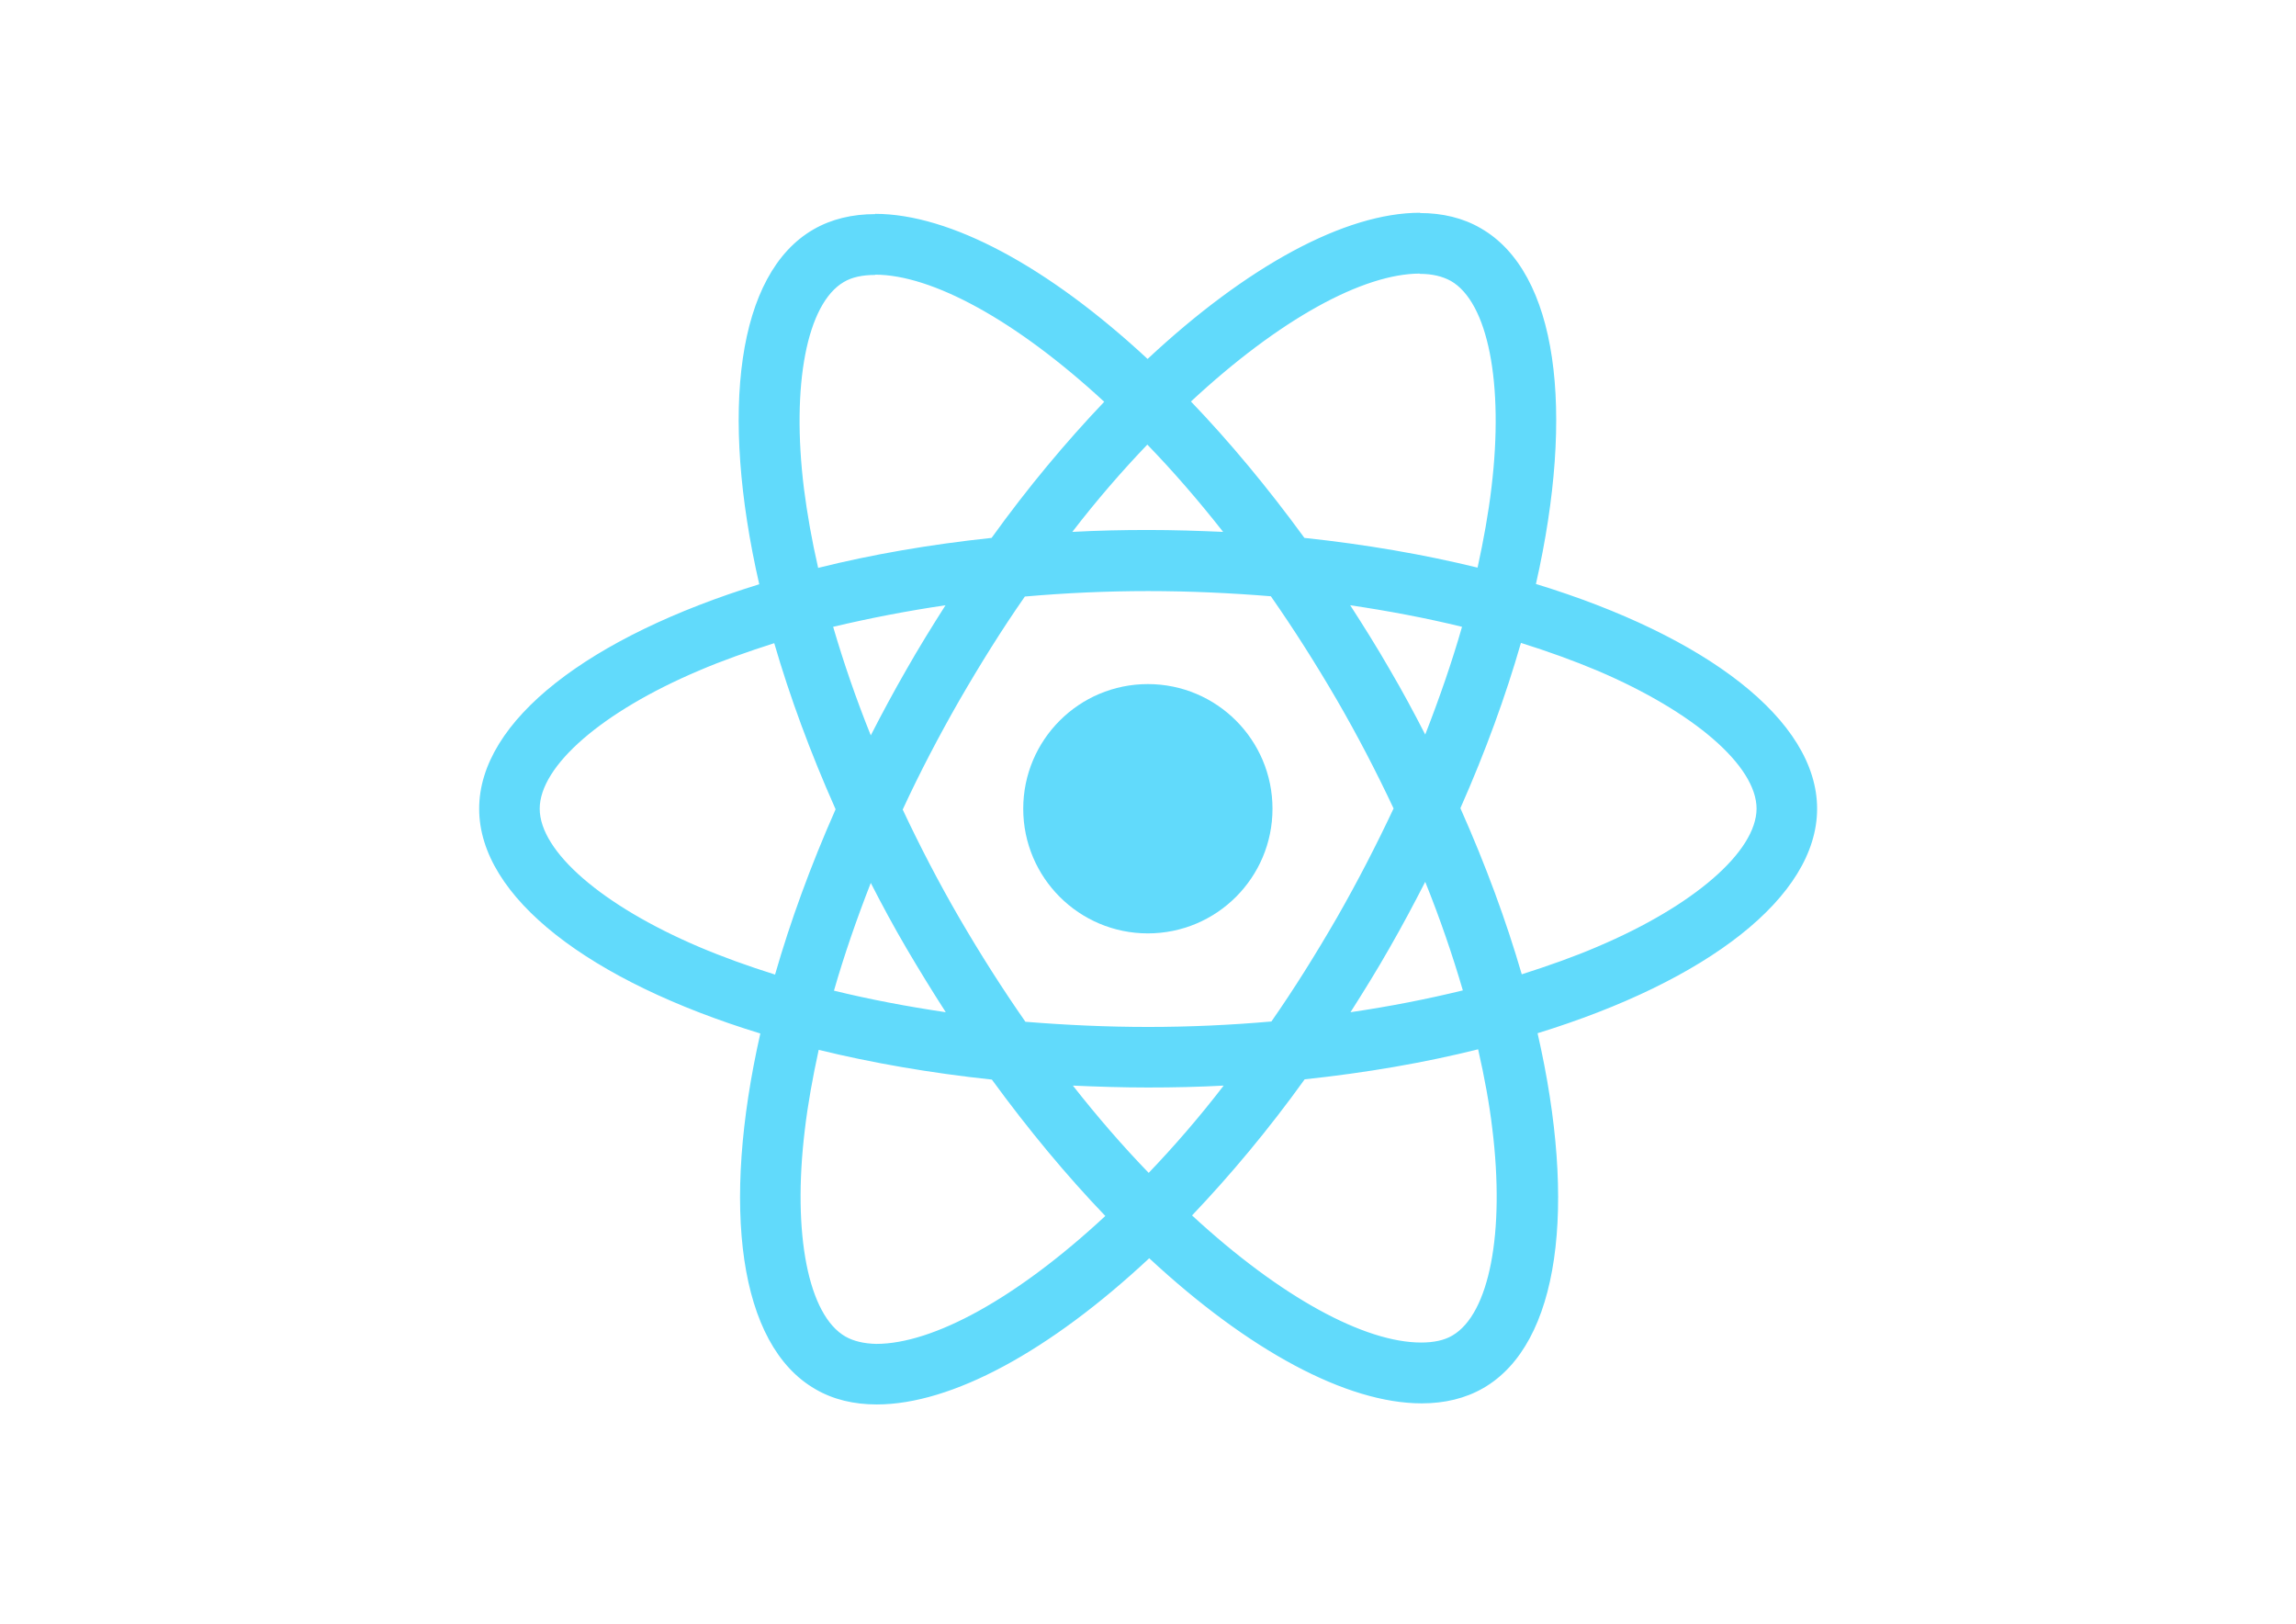
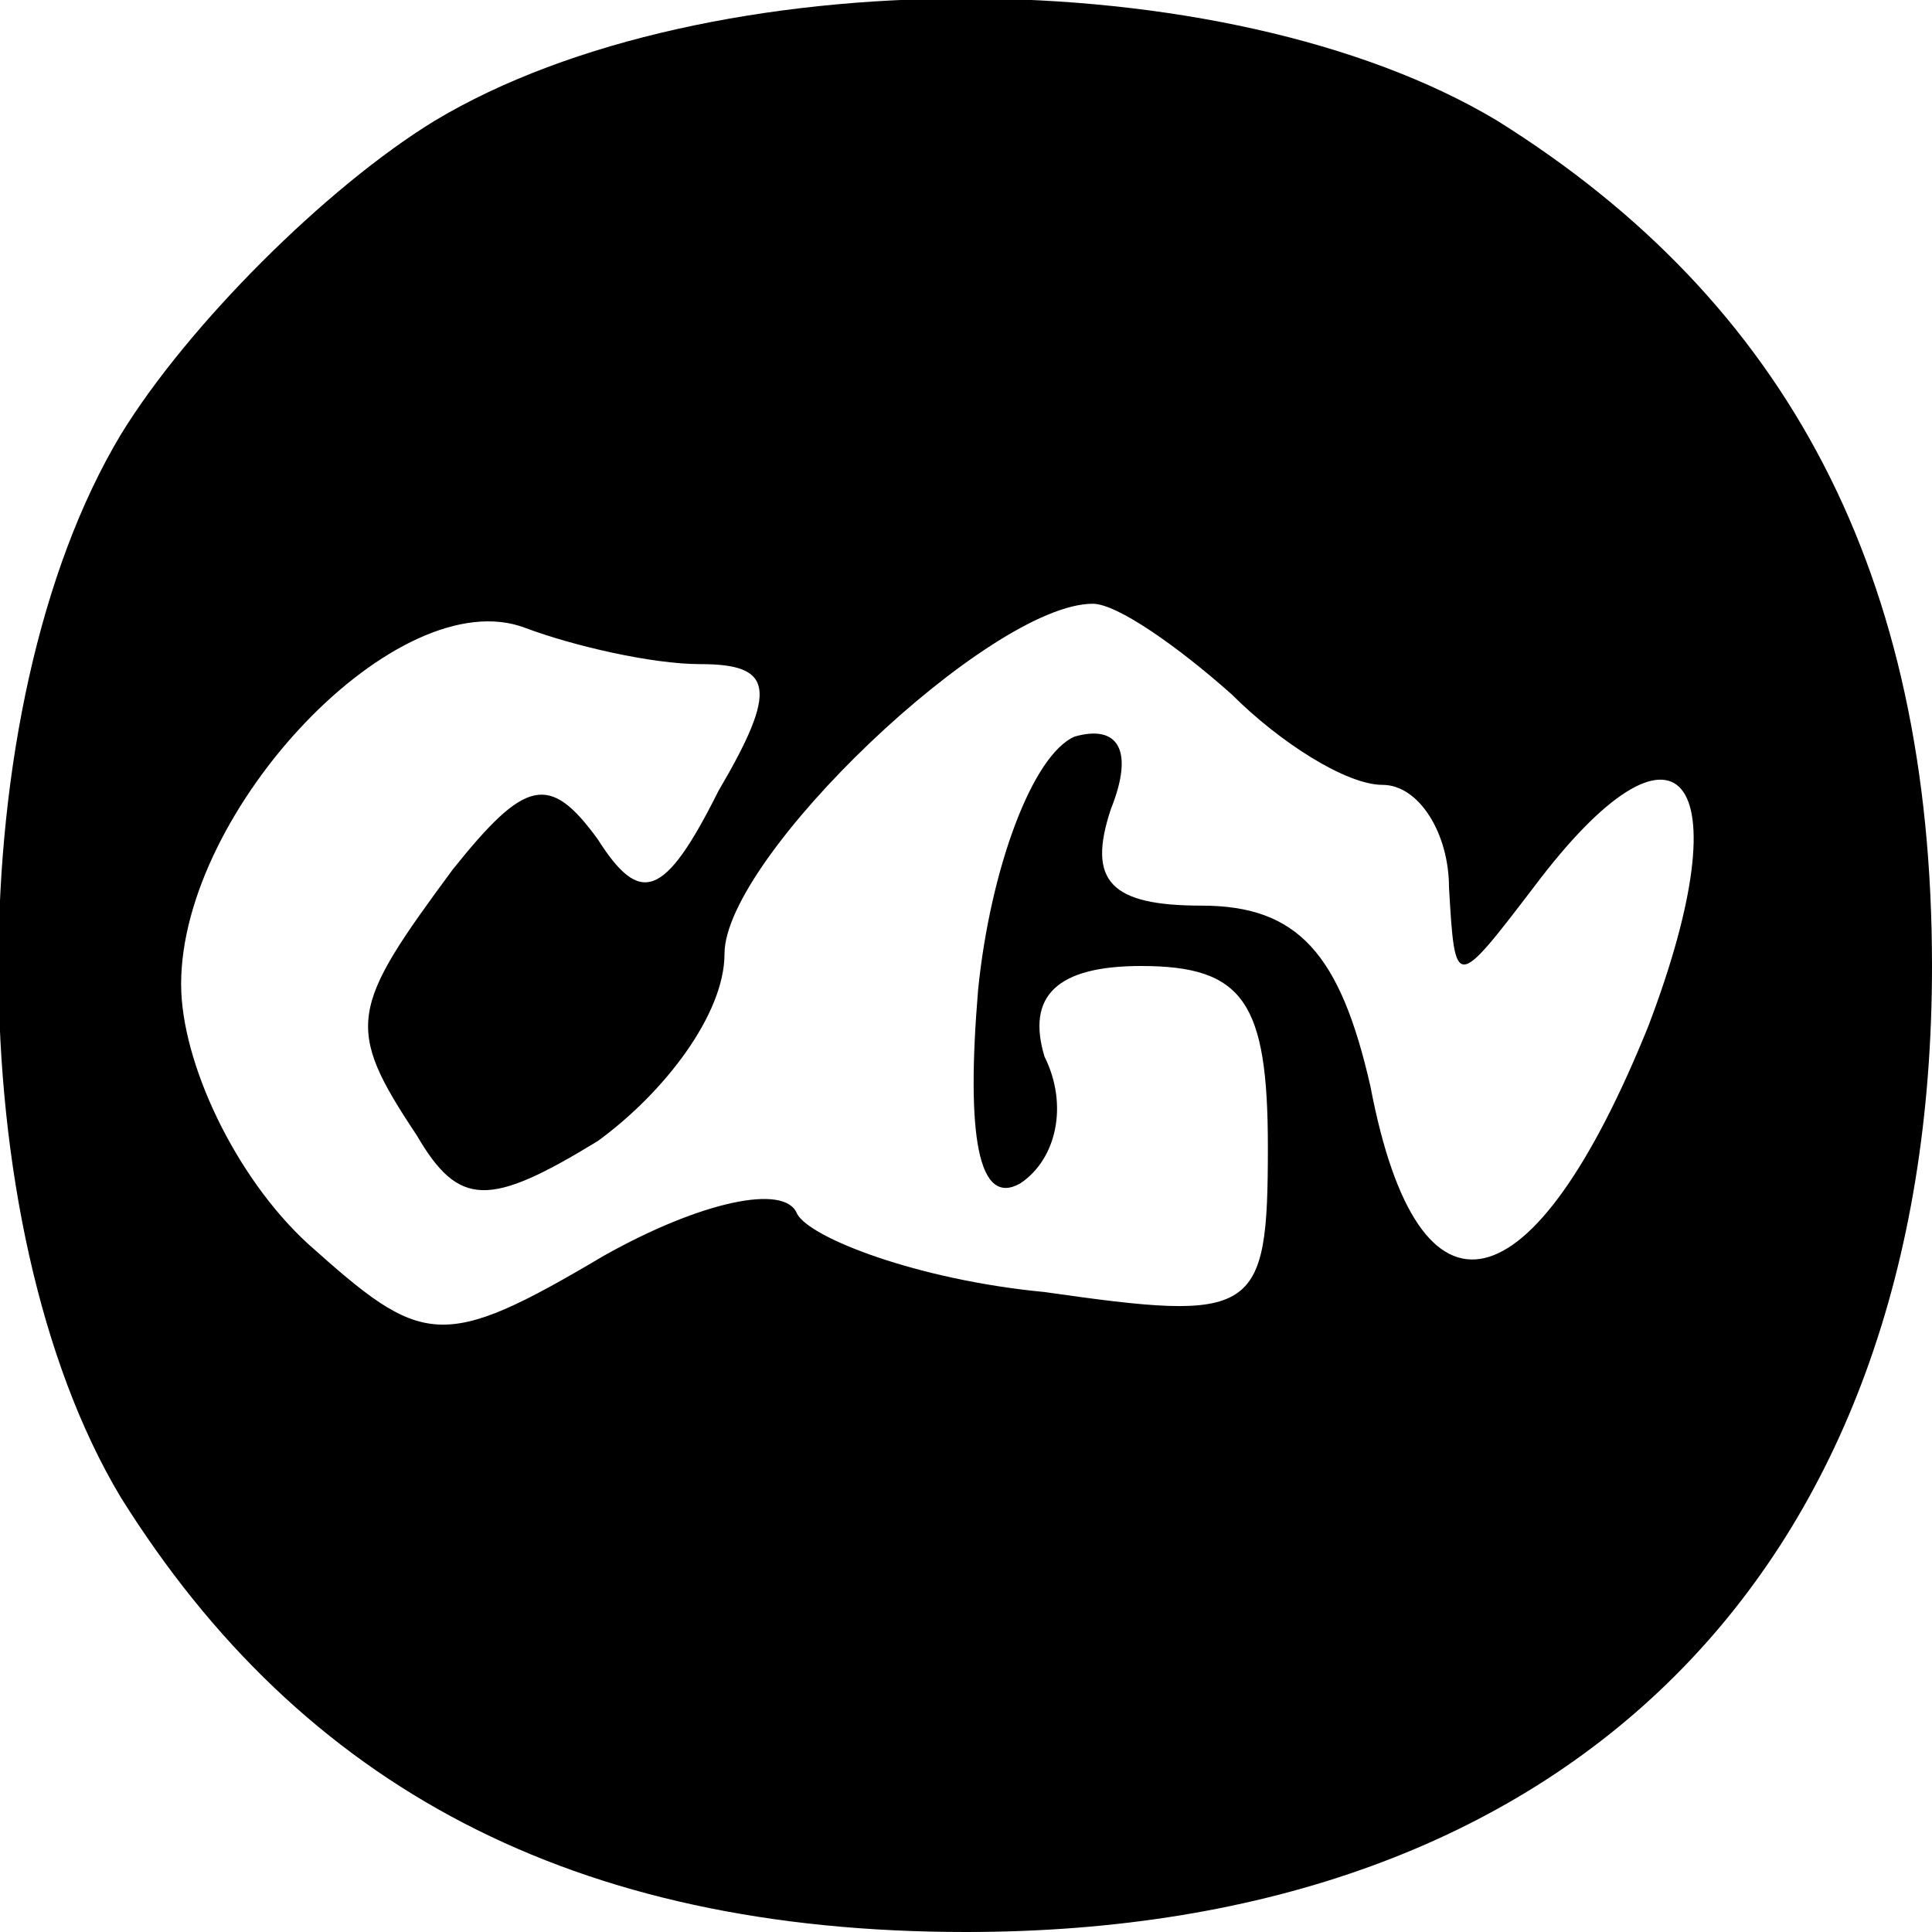
- <svg xmlns="http://www.w3.org/2000/svg" viewBox="0 0 841.9 595.3">
-   <g fill="#61DAFB">
-     <path d="M666.3 296.5c0-32.5-40.7-63.3-103.1-82.4 14.4-63.6 8-114.2-20.2-130.4-6.5-3.8-14.1-5.6-22.4-5.6v22.3c4.6 0 8.3.9 11.4 2.6 13.6 7.8 19.5 37.5 14.9 75.7-1.1 9.4-2.9 19.3-5.1 29.4-19.6-4.8-41-8.5-63.5-10.9-13.5-18.5-27.5-35.3-41.6-50 32.6-30.3 63.2-46.9 84-46.9V78c-27.5 0-63.5 19.6-99.9 53.6-36.4-33.8-72.4-53.2-99.9-53.2v22.3c20.7 0 51.4 16.5 84 46.6-14 14.7-28 31.4-41.3 49.9-22.6 2.4-44 6.1-63.6 11-2.3-10-4-19.7-5.2-29-4.7-38.2 1.1-67.9 14.6-75.8 3-1.8 6.9-2.6 11.5-2.6V78.5c-8.4 0-16 1.8-22.6 5.6-28.1 16.2-34.4 66.7-19.9 130.1-62.2 19.2-102.7 49.9-102.7 82.3 0 32.5 40.7 63.3 103.1 82.4-14.4 63.6-8 114.2 20.2 130.4 6.5 3.8 14.1 5.6 22.5 5.6 27.5 0 63.5-19.6 99.9-53.6 36.4 33.8 72.4 53.2 99.9 53.2 8.4 0 16-1.8 22.6-5.6 28.1-16.2 34.4-66.7 19.9-130.1 62-19.1 102.5-49.9 102.5-82.3zm-130.2-66.7c-3.7 12.9-8.3 26.2-13.5 39.5-4.1-8-8.4-16-13.1-24-4.6-8-9.5-15.8-14.4-23.4 14.2 2.1 27.9 4.7 41 7.9zm-45.8 106.5c-7.8 13.5-15.8 26.3-24.1 38.2-14.9 1.3-30 2-45.2 2-15.1 0-30.2-.7-45-1.9-8.3-11.9-16.4-24.6-24.2-38-7.6-13.1-14.5-26.4-20.8-39.8 6.2-13.4 13.2-26.8 20.7-39.9 7.8-13.5 15.8-26.3 24.1-38.2 14.9-1.3 30-2 45.2-2 15.1 0 30.2.7 45 1.9 8.3 11.9 16.4 24.6 24.2 38 7.6 13.1 14.5 26.4 20.8 39.8-6.3 13.4-13.2 26.8-20.7 39.9zm32.3-13c5.4 13.4 10 26.8 13.8 39.8-13.1 3.2-26.9 5.9-41.2 8 4.9-7.7 9.8-15.6 14.4-23.7 4.6-8 8.9-16.1 13-24.1zM421.2 430c-9.3-9.6-18.6-20.3-27.8-32 9 .4 18.2.7 27.5.7 9.4 0 18.7-.2 27.8-.7-9 11.7-18.3 22.4-27.5 32zm-74.4-58.9c-14.2-2.1-27.9-4.7-41-7.9 3.7-12.9 8.3-26.2 13.5-39.5 4.1 8 8.4 16 13.1 24 4.7 8 9.5 15.8 14.4 23.4zM420.7 163c9.3 9.6 18.6 20.3 27.8 32-9-.4-18.2-.7-27.5-.7-9.4 0-18.7.2-27.8.7 9-11.7 18.3-22.4 27.5-32zm-74 58.9c-4.9 7.7-9.8 15.6-14.4 23.7-4.6 8-8.9 16-13 24-5.4-13.4-10-26.8-13.8-39.8 13.1-3.1 26.9-5.8 41.2-7.9zm-90.5 125.2c-35.4-15.1-58.3-34.9-58.3-50.6 0-15.7 22.9-35.6 58.3-50.6 8.6-3.7 18-7 27.7-10.1 5.7 19.6 13.2 40 22.5 60.9-9.2 20.8-16.6 41.1-22.2 60.6-9.9-3.1-19.3-6.5-28-10.2zM310 490c-13.6-7.8-19.5-37.5-14.9-75.7 1.1-9.4 2.9-19.3 5.1-29.4 19.6 4.8 41 8.5 63.5 10.9 13.5 18.5 27.5 35.3 41.6 50-32.6 30.3-63.2 46.9-84 46.9-4.5-.1-8.3-1-11.3-2.7zm237.2-76.2c4.7 38.2-1.1 67.9-14.6 75.8-3 1.8-6.9 2.6-11.5 2.6-20.7 0-51.4-16.5-84-46.6 14-14.7 28-31.4 41.3-49.9 22.6-2.4 44-6.1 63.6-11 2.3 10.1 4.1 19.8 5.2 29.1zm38.5-66.7c-8.6 3.7-18 7-27.7 10.1-5.7-19.6-13.2-40-22.5-60.9 9.2-20.8 16.6-41.1 22.2-60.6 9.9 3.1 19.3 6.5 28.1 10.2 35.4 15.1 58.3 34.9 58.3 50.6-.1 15.7-23 35.6-58.4 50.6zM320.8 78.4z" />
-     <circle cx="420.9" cy="296.5" r="45.7" />
-     <path d="M520.5 78.1z" />
+ <svg xmlns="http://www.w3.org/2000/svg" version="1.0" width="32pt" height="32pt" viewBox="0 0 32 32" preserveAspectRatio="xMidYMid meet">
+   <g transform="translate(0,32) scale(0.1,-0.1)" fill="#000000" stroke="none">
+     <path d="M72 300 c-18 -11 -41 -34 -52 -52 -27 -45 -27 -131 0 -176 30 -48 75 -72 140 -72 100 0 160 60 160 160 0 65 -24 110 -72 140 -45 27 -131 27 -176 0z m44 -90 c12 0 13 -4 3 -21 -9 -18 -13 -19 -20 -8 -8 11 -12 10 -24 -5 -17 -23 -18 -26 -6 -44 7 -12 12 -12 30 -1 11 8 21 21 21 31 0 16 44 58 61 58 4 0 14 -7 23 -15 8 -8 19 -15 25 -15 6 0 11 -8 11 -17 1 -17 1 -17 14 0 24 32 35 19 19 -23 -19 -47 -38 -52 -46 -10 -5 22 -12 30 -28 30 -15 0 -19 4 -15 16 4 10 1 14 -6 12 -7 -3 -14 -22 -16 -42 -2 -24 0 -36 7 -32 6 4 8 13 4 21 -3 10 2 15 16 15 17 0 21 -6 21 -30 0 -28 -2 -29 -37 -24 -21 2 -39 9 -41 13 -2 5 -16 2 -32 -7 -27 -16 -30 -15 -49 2 -12 11 -21 30 -21 43 0 29 36 67 57 59 8 -3 21 -6 29 -6z" />
  </g>
</svg>
